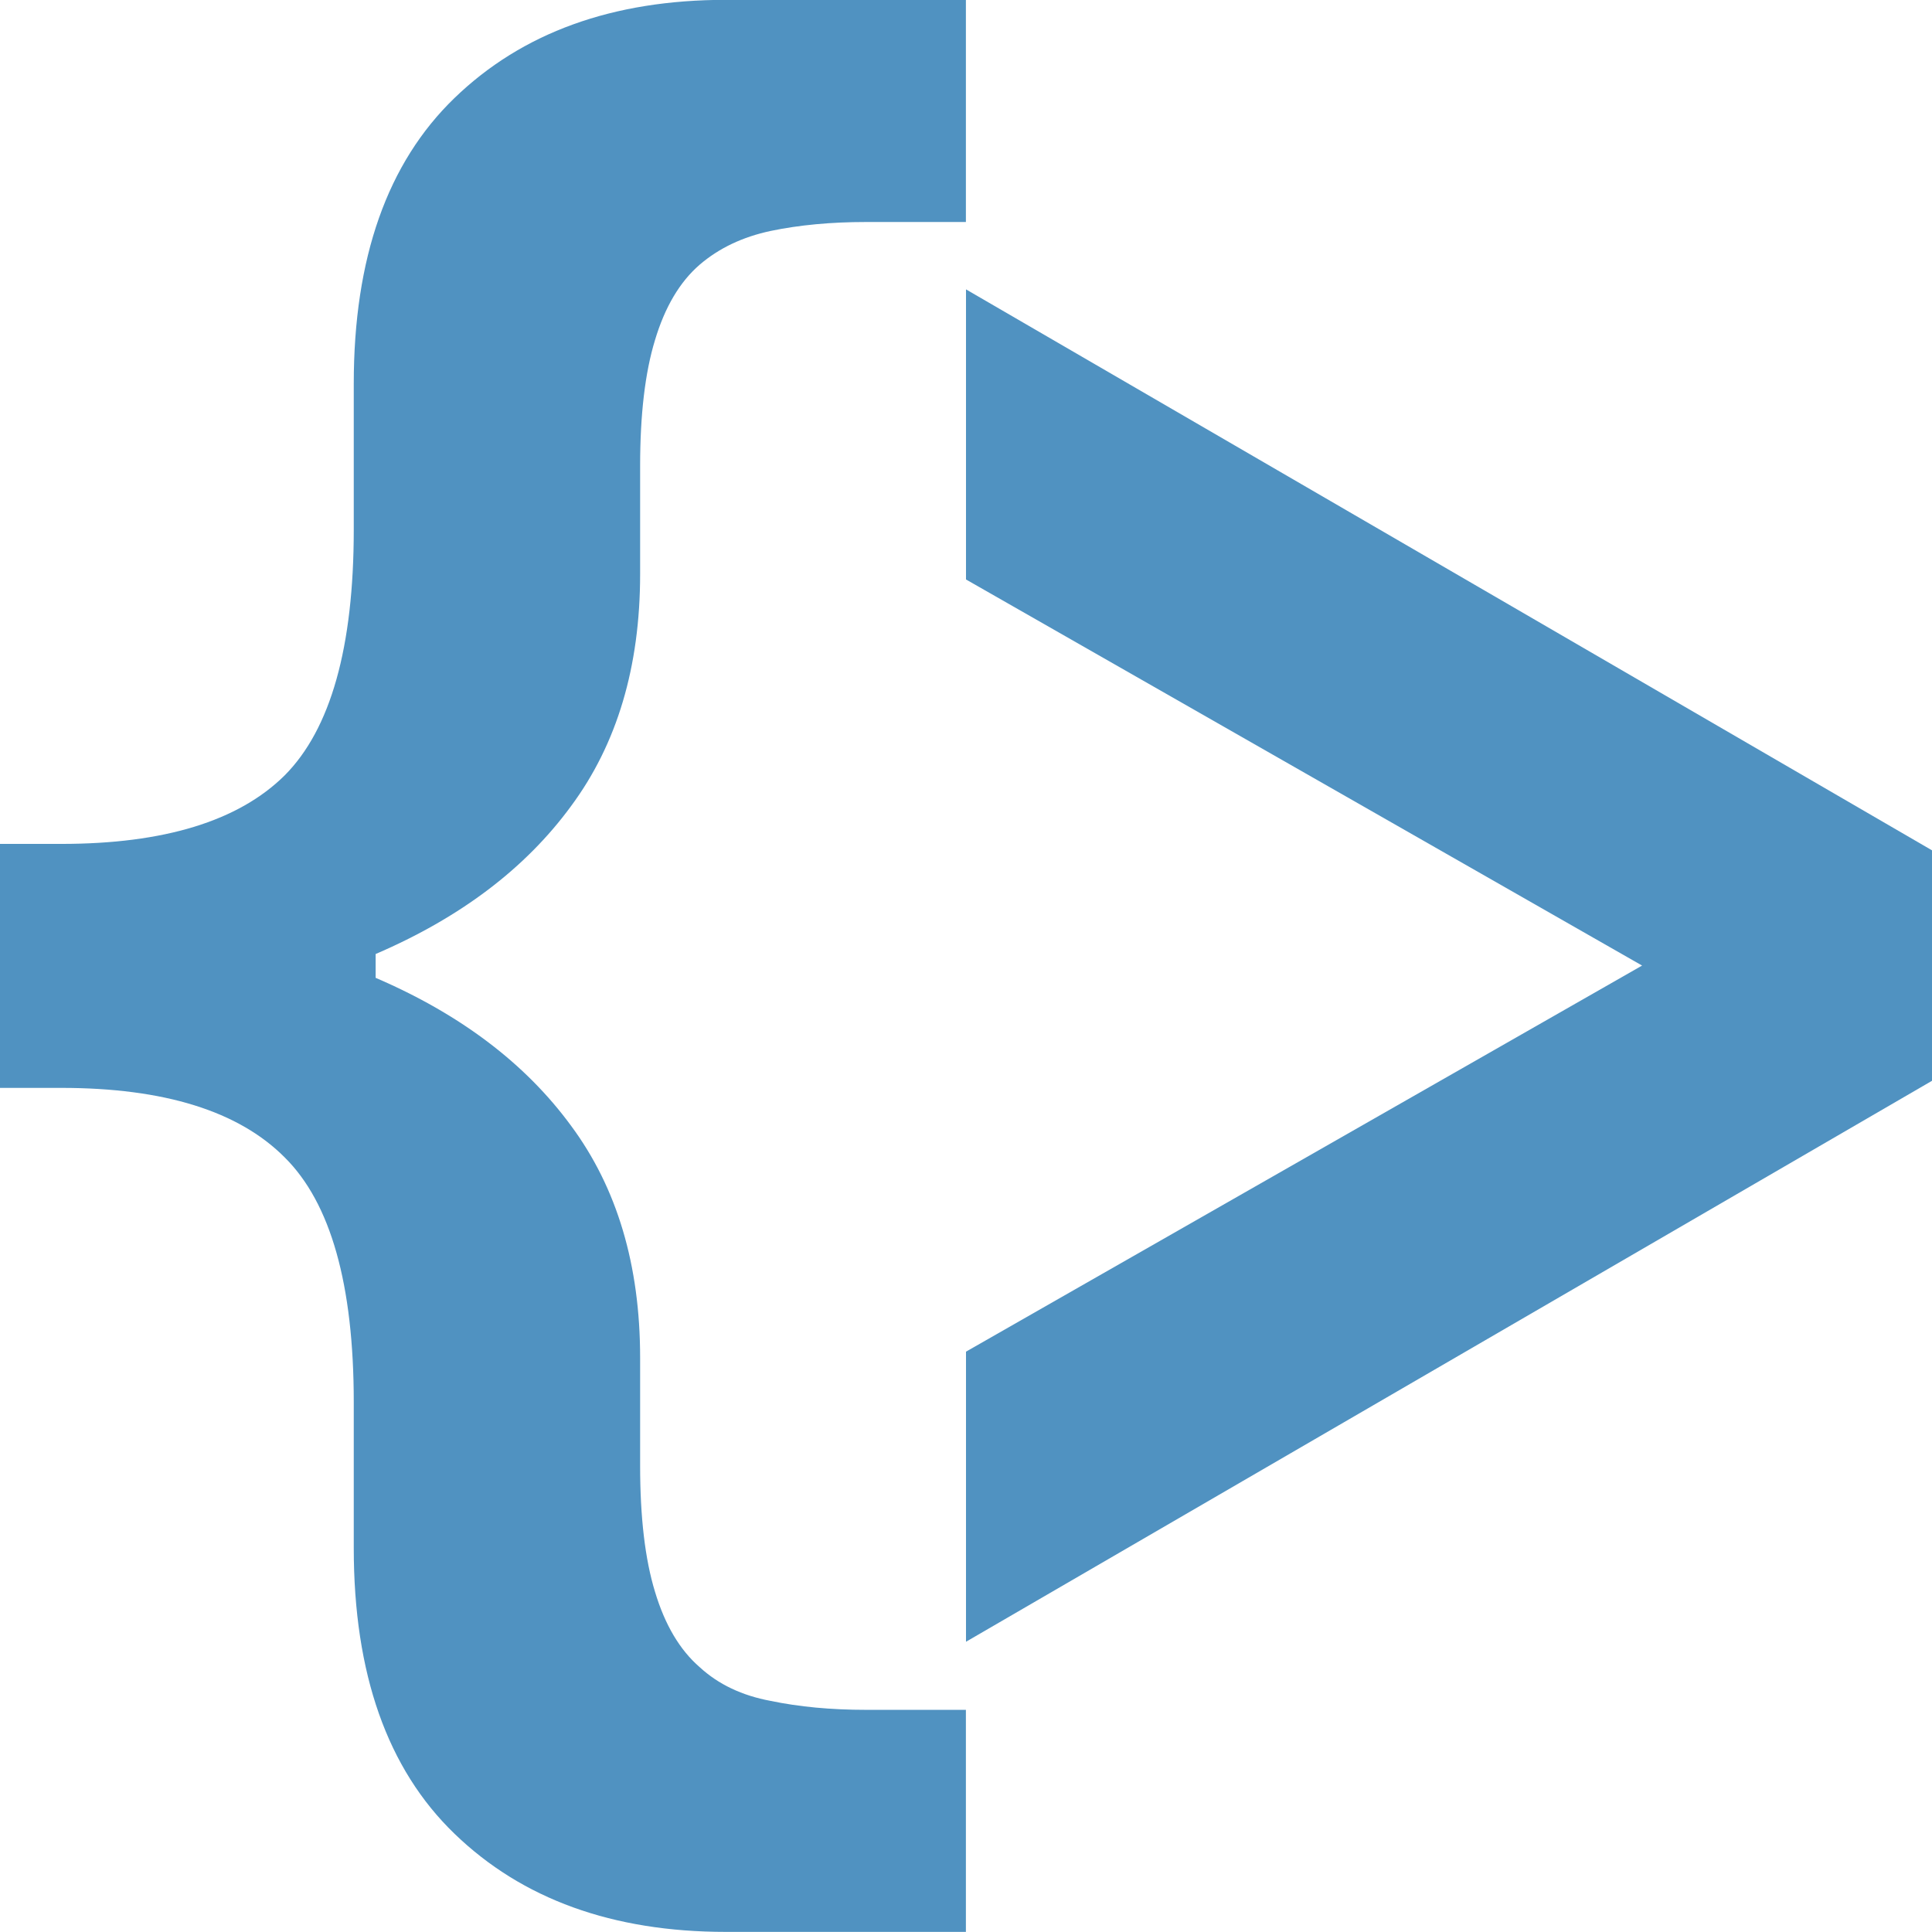
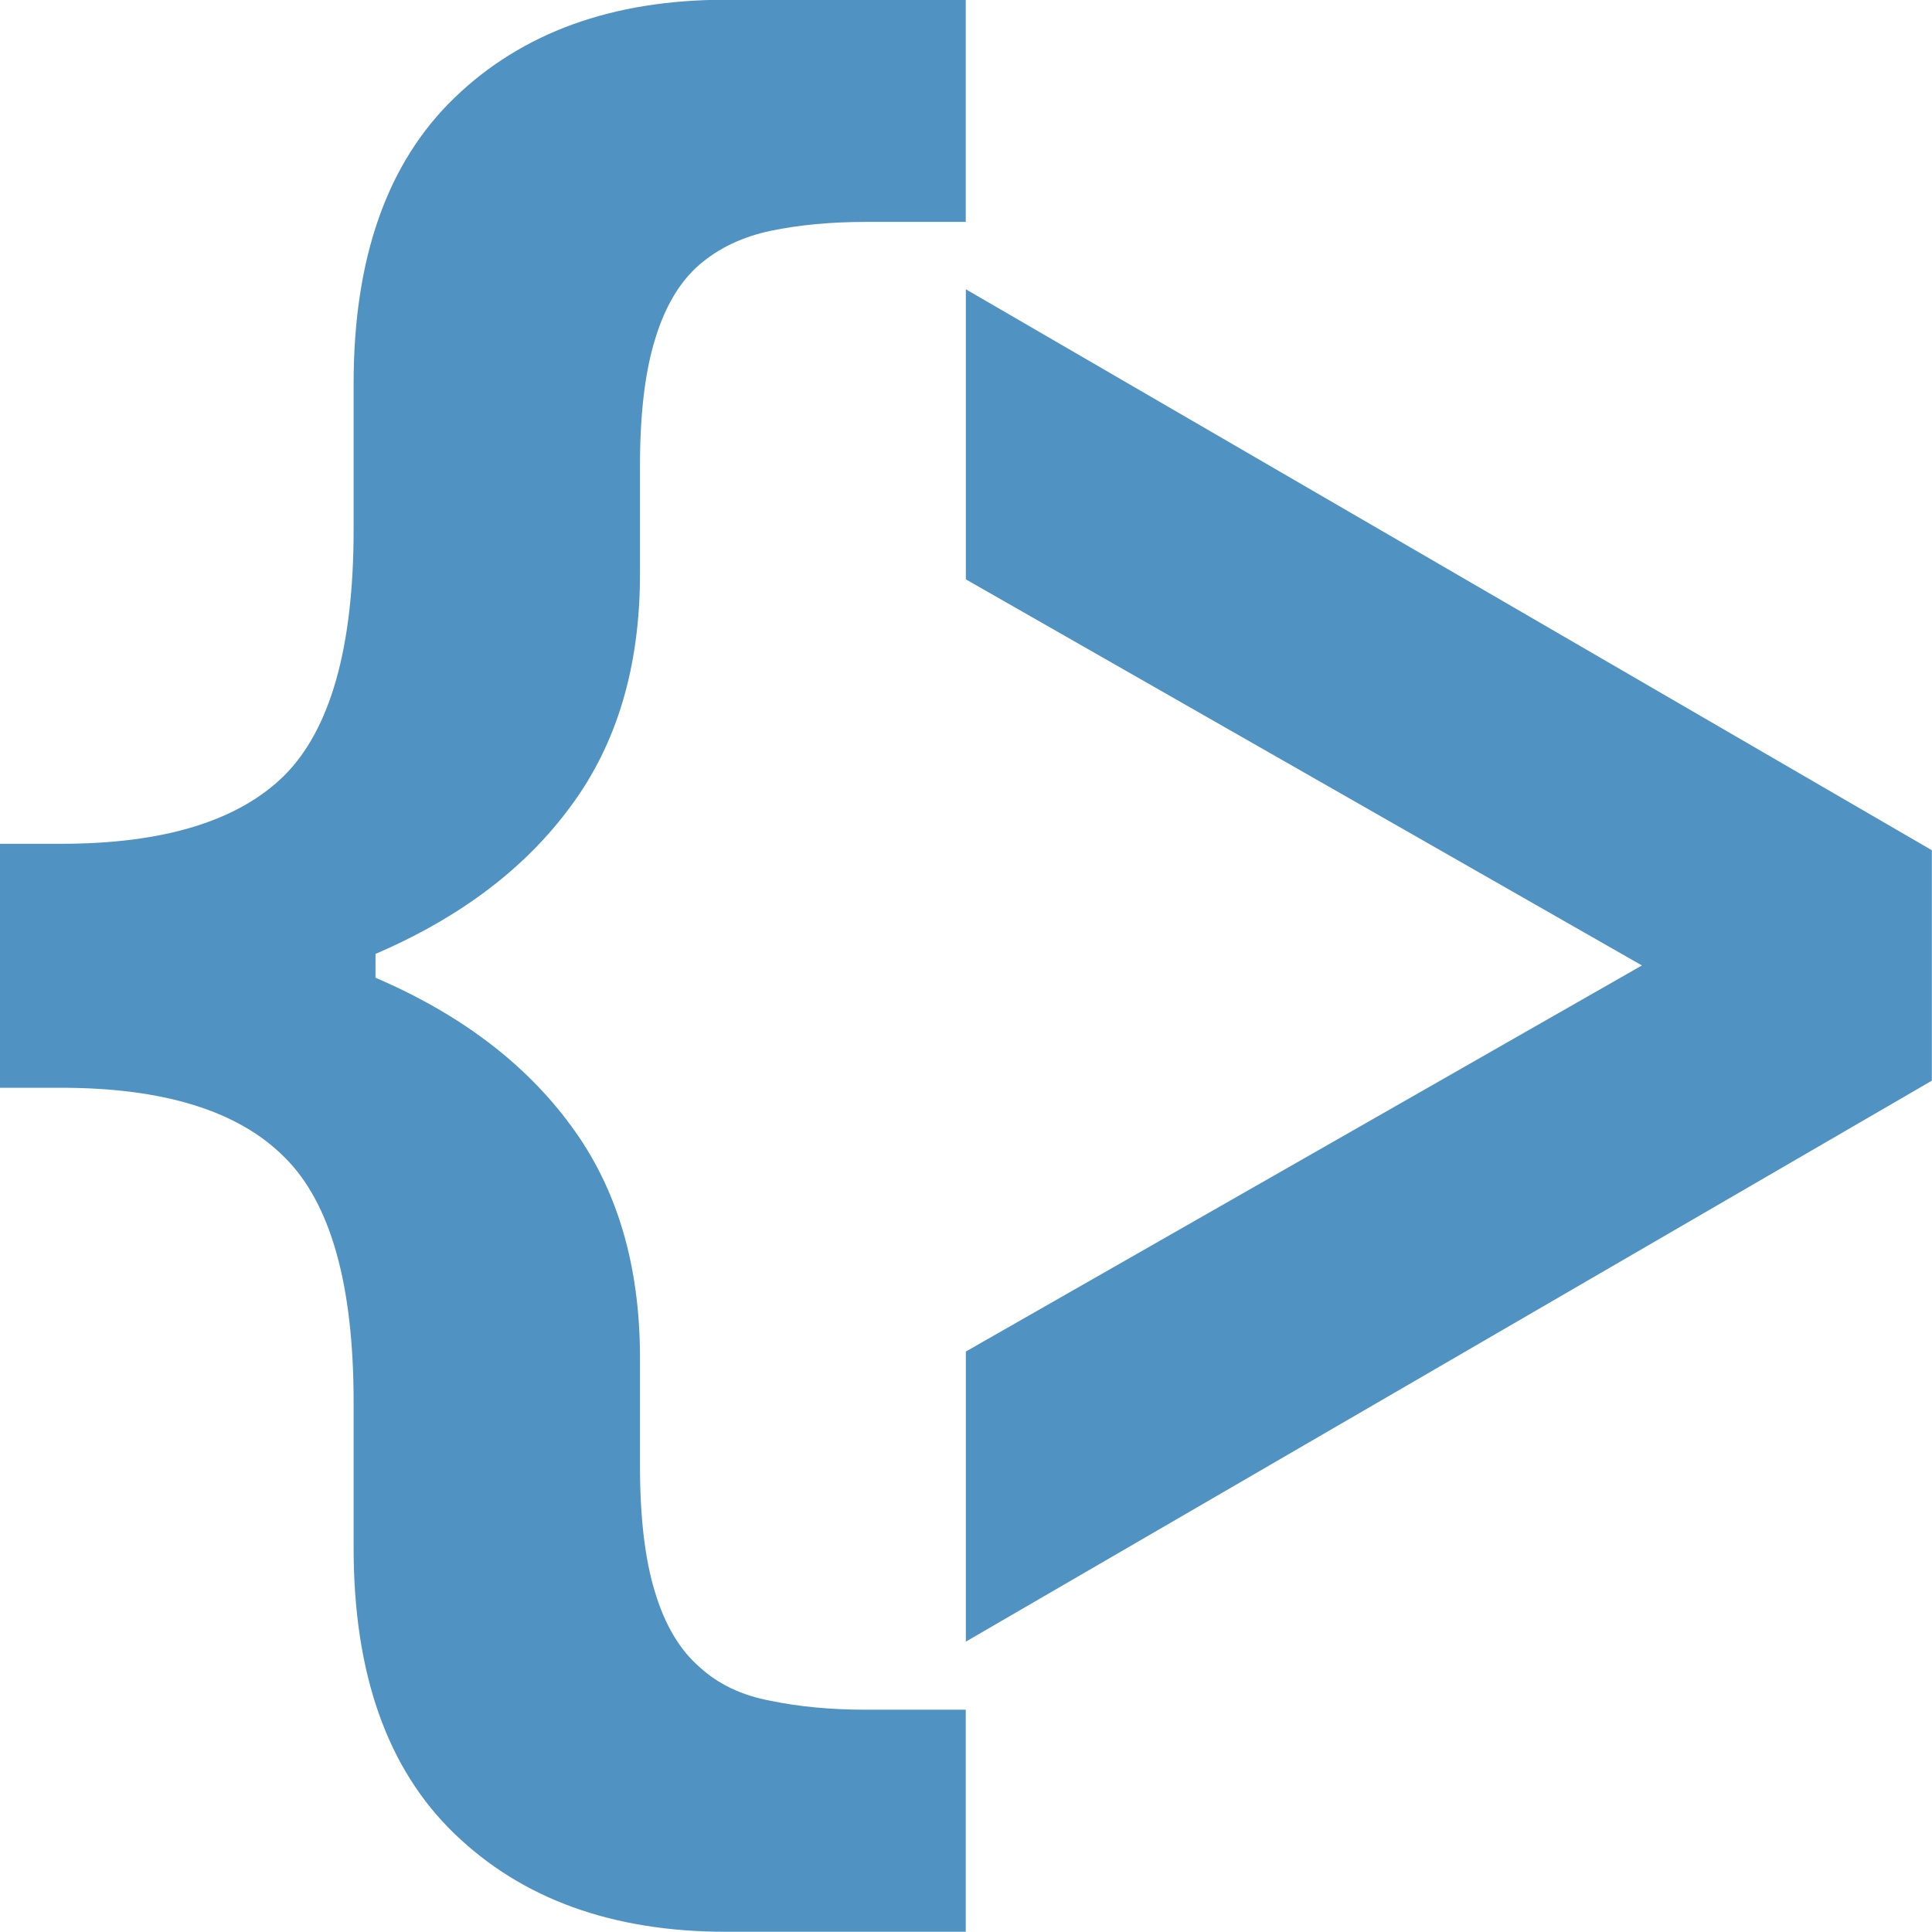
- <svg xmlns="http://www.w3.org/2000/svg" width="37.795" height="37.795" version="1.1" viewBox="0 0 37.795 37.795">
+ <svg xmlns="http://www.w3.org/2000/svg" width="50" height="50" version="1.1" viewBox="0 0 50 50">
  <g transform="translate(-212.76 -210.23)" fill="#5092c1">
-     <g transform="translate(-1.9445 -11.667)">
+     <g transform="matrix(1.3229 0 0 1.3229 -71.276 -83.32)" stroke-width=".756">
      <path d="m233.6 259.69h-4.694q-3.324 0-5.311-1.921-1.97-1.901-1.97-5.588v-2.852q0-3.454-1.353-4.792-1.353-1.358-4.369-1.358h-1.199v-4.773h1.199q3.015 0 4.369-1.339 1.353-1.358 1.353-4.812v-2.852q0-3.686 1.97-5.588 1.987-1.921 5.311-1.921h4.694v4.346h-1.953q-1.028 0-1.867 0.175-0.822 0.175-1.388 0.66-0.583 0.504-0.874 1.475-0.291 0.951-0.291 2.464v2.115q0 2.716-1.353 4.54-1.336 1.824-3.821 2.891v0.466q2.484 1.067 3.821 2.891 1.353 1.824 1.353 4.54v2.115q0 1.513 0.291 2.464 0.291 0.97 0.874 1.475 0.548 0.504 1.388 0.66 0.84 0.175 1.867 0.175h1.953z" style="white-space:pre" />
      <path d="m252.5 243.04-18.898 10.974v-5.675l13.226-7.553-13.226-7.553v-5.675l18.898 10.974z" style="white-space:pre" />
    </g>
-     <g>
-       <path d="m288.25 229.13q0 6.073-3.48 9.655-3.48 3.565-9.621 3.565-6.124 0-9.604-3.565-3.48-3.582-3.48-9.655 0-6.124 3.48-9.672 3.48-3.565 9.604-3.565 6.107 0 9.604 3.565 3.497 3.548 3.497 9.672zm-8.682 6.431q0.955-1.16 1.416-2.729 0.461-1.586 0.461-3.719 0-2.286-0.529-3.889-0.529-1.603-1.382-2.593-0.87-1.024-2.013-1.484-1.126-0.461-2.354-0.461-1.245 0-2.354 0.444-1.092 0.444-2.013 1.467-0.853 0.955-1.399 2.644-0.529 1.672-0.529 3.889 0 2.269 0.512 3.872 0.529 1.586 1.382 2.593 0.853 1.006 1.996 1.484 1.143 0.478 2.405 0.478t2.405-0.478q1.143-0.495 1.996-1.518z" style="white-space:pre" />
-       <path d="m316.44 229.15q0 3.548-1.621 6.363-1.621 2.797-4.094 4.299-1.859 1.126-4.077 1.569-2.217 0.444-5.254 0.444h-8.955v-25.399h9.211q3.104 0 5.356 0.529 2.252 0.512 3.787 1.467 2.627 1.603 4.128 4.333 1.518 2.712 1.518 6.397zm-6.772-0.051q0-2.507-0.921-4.282-0.904-1.791-2.883-2.797-1.006-0.495-2.064-0.665-1.04-0.188-3.156-0.188h-1.655v15.898h1.655q2.337 0 3.429-0.205 1.092-0.222 2.132-0.785 1.791-1.024 2.627-2.729 0.836-1.723 0.836-4.247z" style="white-space:pre" />
-       <path d="m339 241.82h-18.371v-25.399h18.371v4.913h-11.855v4.384h11.002v4.913h-11.002v6.277h11.855z" style="white-space:pre" />
-       <path d="m366.89 241.82h-8.034l-7.591-10.166-1.535 1.859v8.307h-6.55v-25.399h6.55v11.497l9.075-11.497h7.591l-9.928 11.753z" style="white-space:pre" />
+     <g transform="matrix(1.2015 0 0 1.2019 -41.413 -41.488)" stroke-width=".832">
+       <path d="m275.22 243.23q-4.09 0-7.183-1.5t-4.824-4.385q-1.73-2.923-1.73-7.231 0-4.192 1.73-7.038 1.73-2.885 4.824-4.346 3.093-1.5 7.183-1.5t7.183 1.5q3.093 1.462 4.824 4.346 1.73 2.846 1.73 7.038 0 4.308-1.73 7.231-1.73 2.885-4.824 4.385-3.093 1.5-7.183 1.5zm0-4.885q1.783 0 3.093-0.923 1.311-0.962 1.992-2.769 0.734-1.846 0.734-4.538 0-2.615-0.734-4.385-0.682-1.769-1.992-2.692-1.311-0.923-3.093-0.923-1.783 0-3.093 0.923-1.311 0.923-2.045 2.692-0.682 1.769-0.682 4.385 0 2.692 0.682 4.538 0.734 1.808 2.045 2.769 1.311 0.923 3.093 0.923z" style="white-space:pre" />
+       <path d="m292.29 242.76v-25.077h9.438q4.981 0 8.651 1.308 3.723 1.308 5.767 4.077 2.045 2.731 2.045 7.038t-2.045 7.115q-1.992 2.808-5.61 4.192-3.618 1.346-8.337 1.346zm7.76-4.577h1.258q2.726 0 4.719-0.769t3.093-2.538q1.153-1.769 1.153-4.769t-1.153-4.692q-1.101-1.731-3.093-2.423-1.992-0.731-4.719-0.731h-1.258z" style="white-space:pre" />
+       <path d="m322.56 242.76v-25.077h22.65v4.769h-14.89v5.038h12.636v4.731h-12.636v5.769h15.415v4.769z" style="white-space:pre" />
+       <path d="m350.43 242.76v-25.077h7.812v10.269h0.157l10.119-10.269h8.546l-18.823 18.231v6.846zm19.032 0-7.97-11.654 4.561-4.423 11.954 16.077z" style="white-space:pre" />
    </g>
  </g>
</svg>
